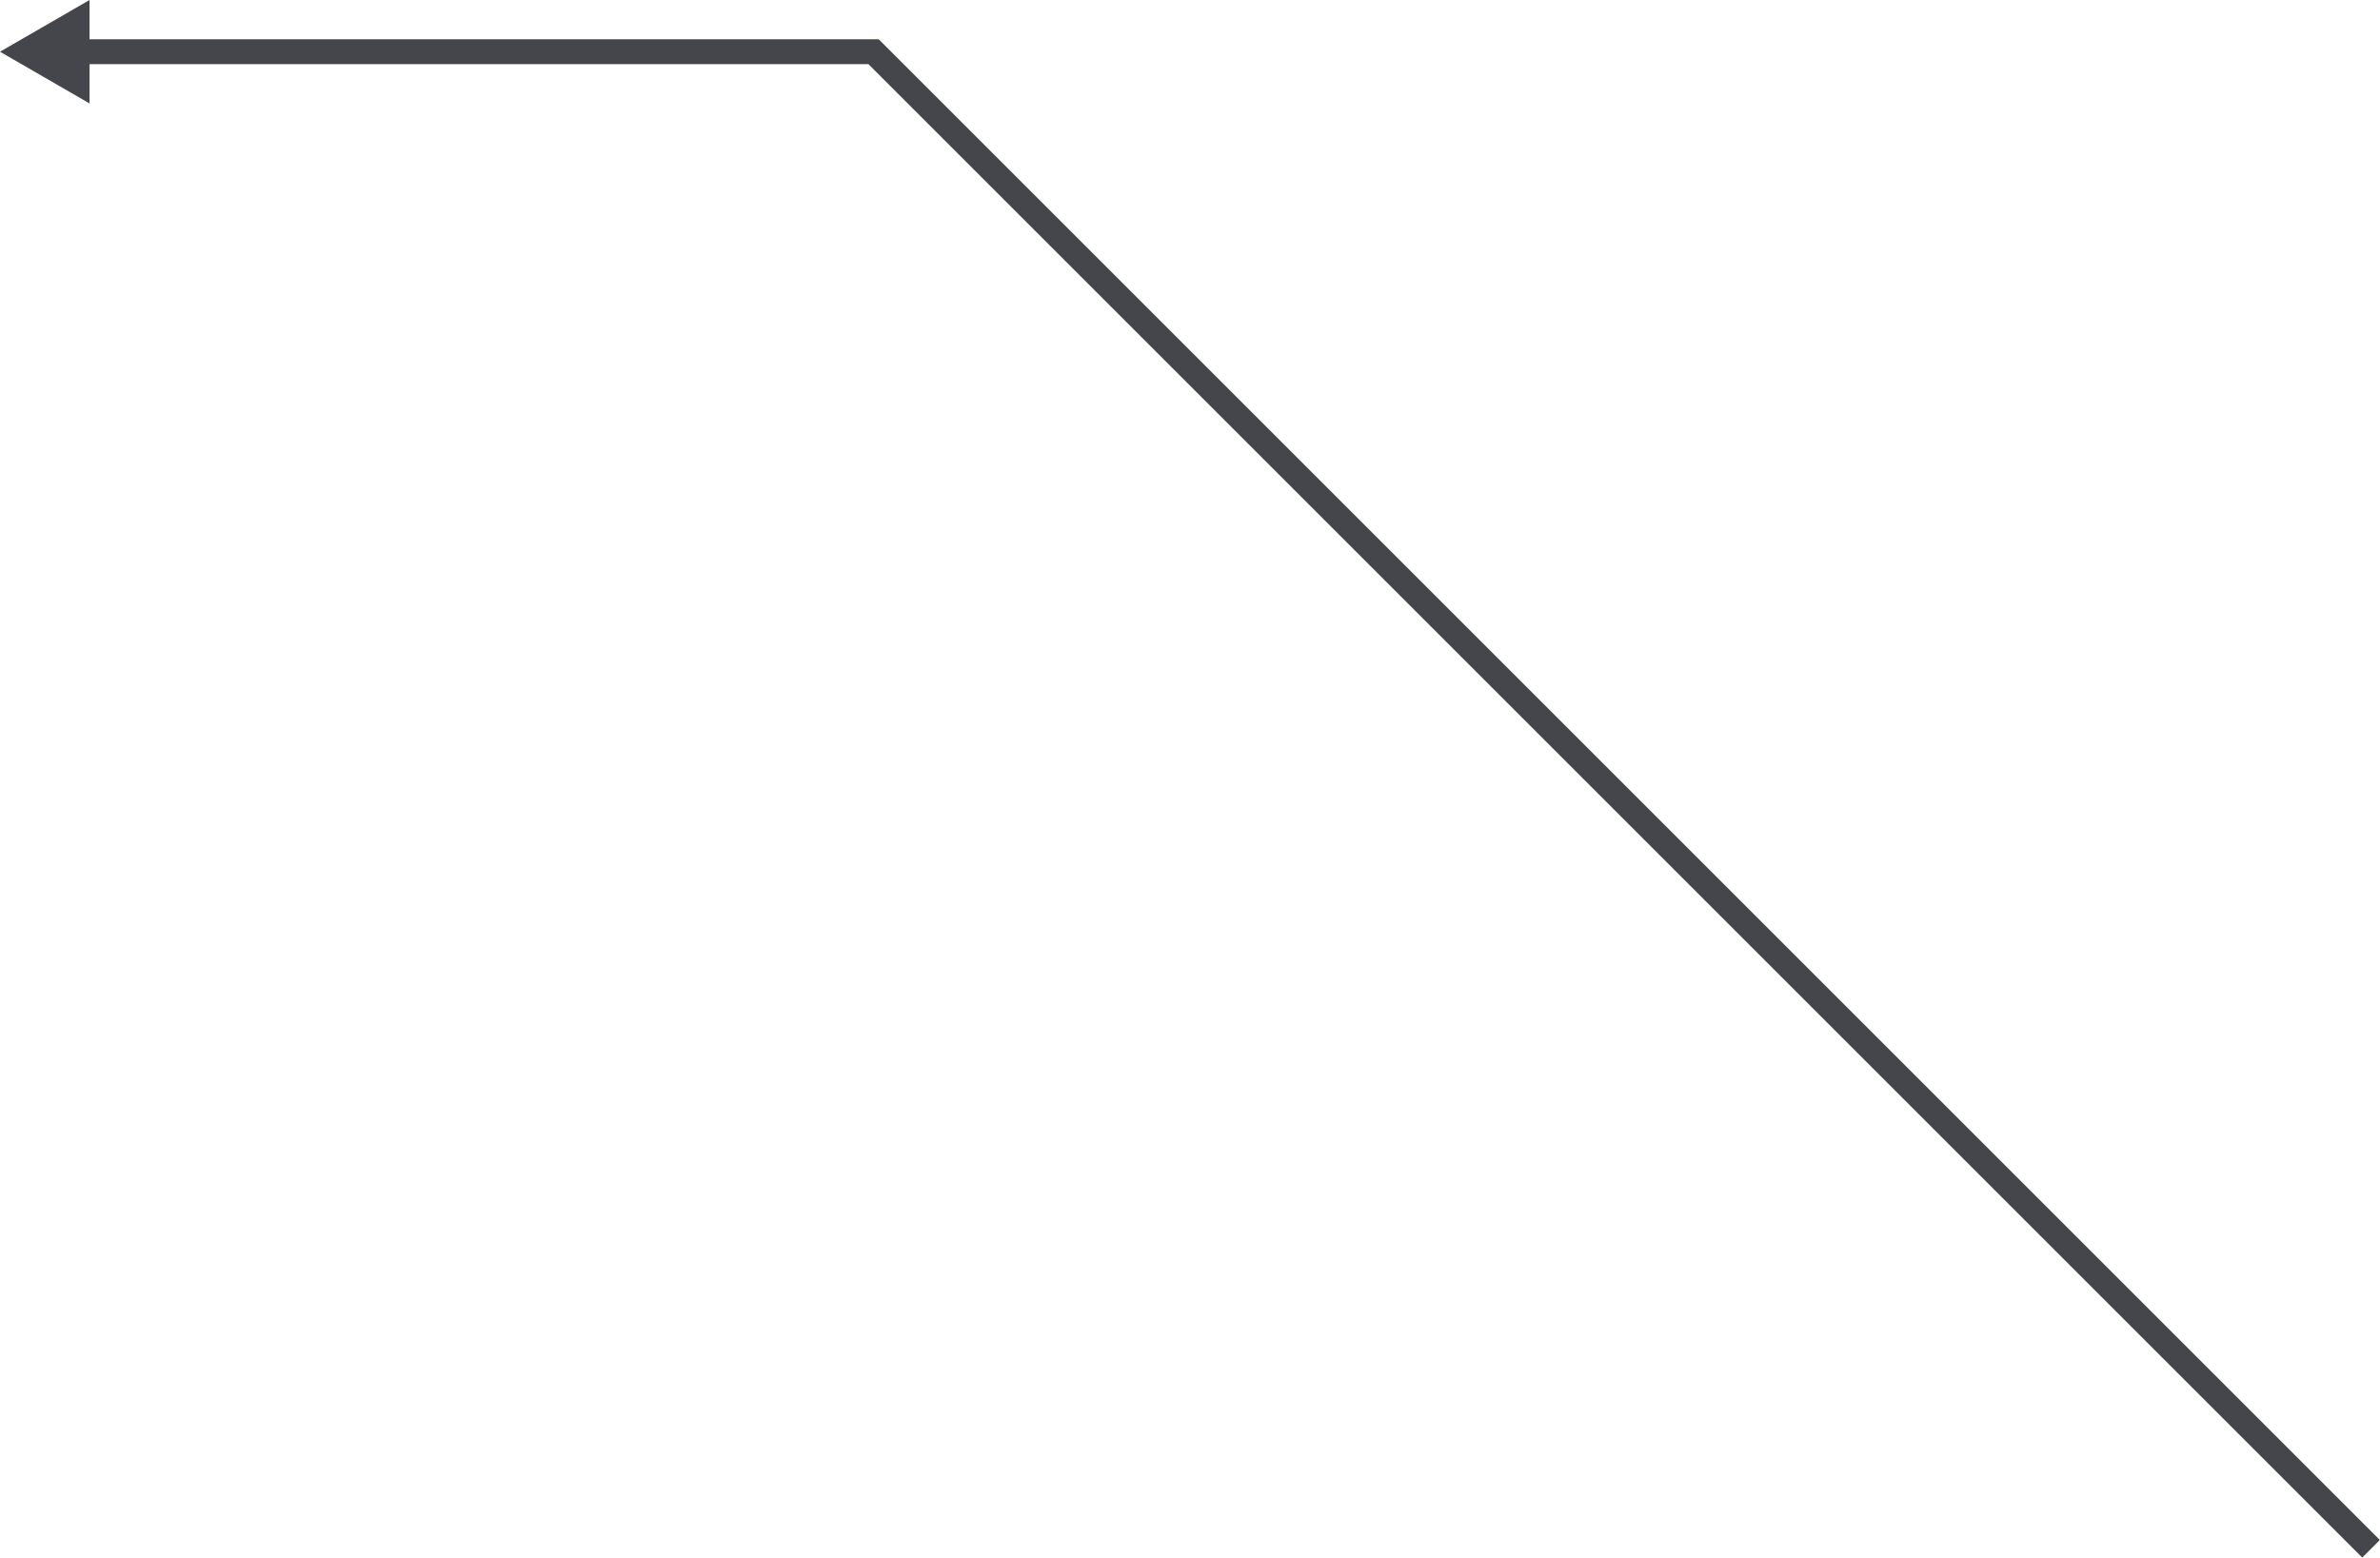
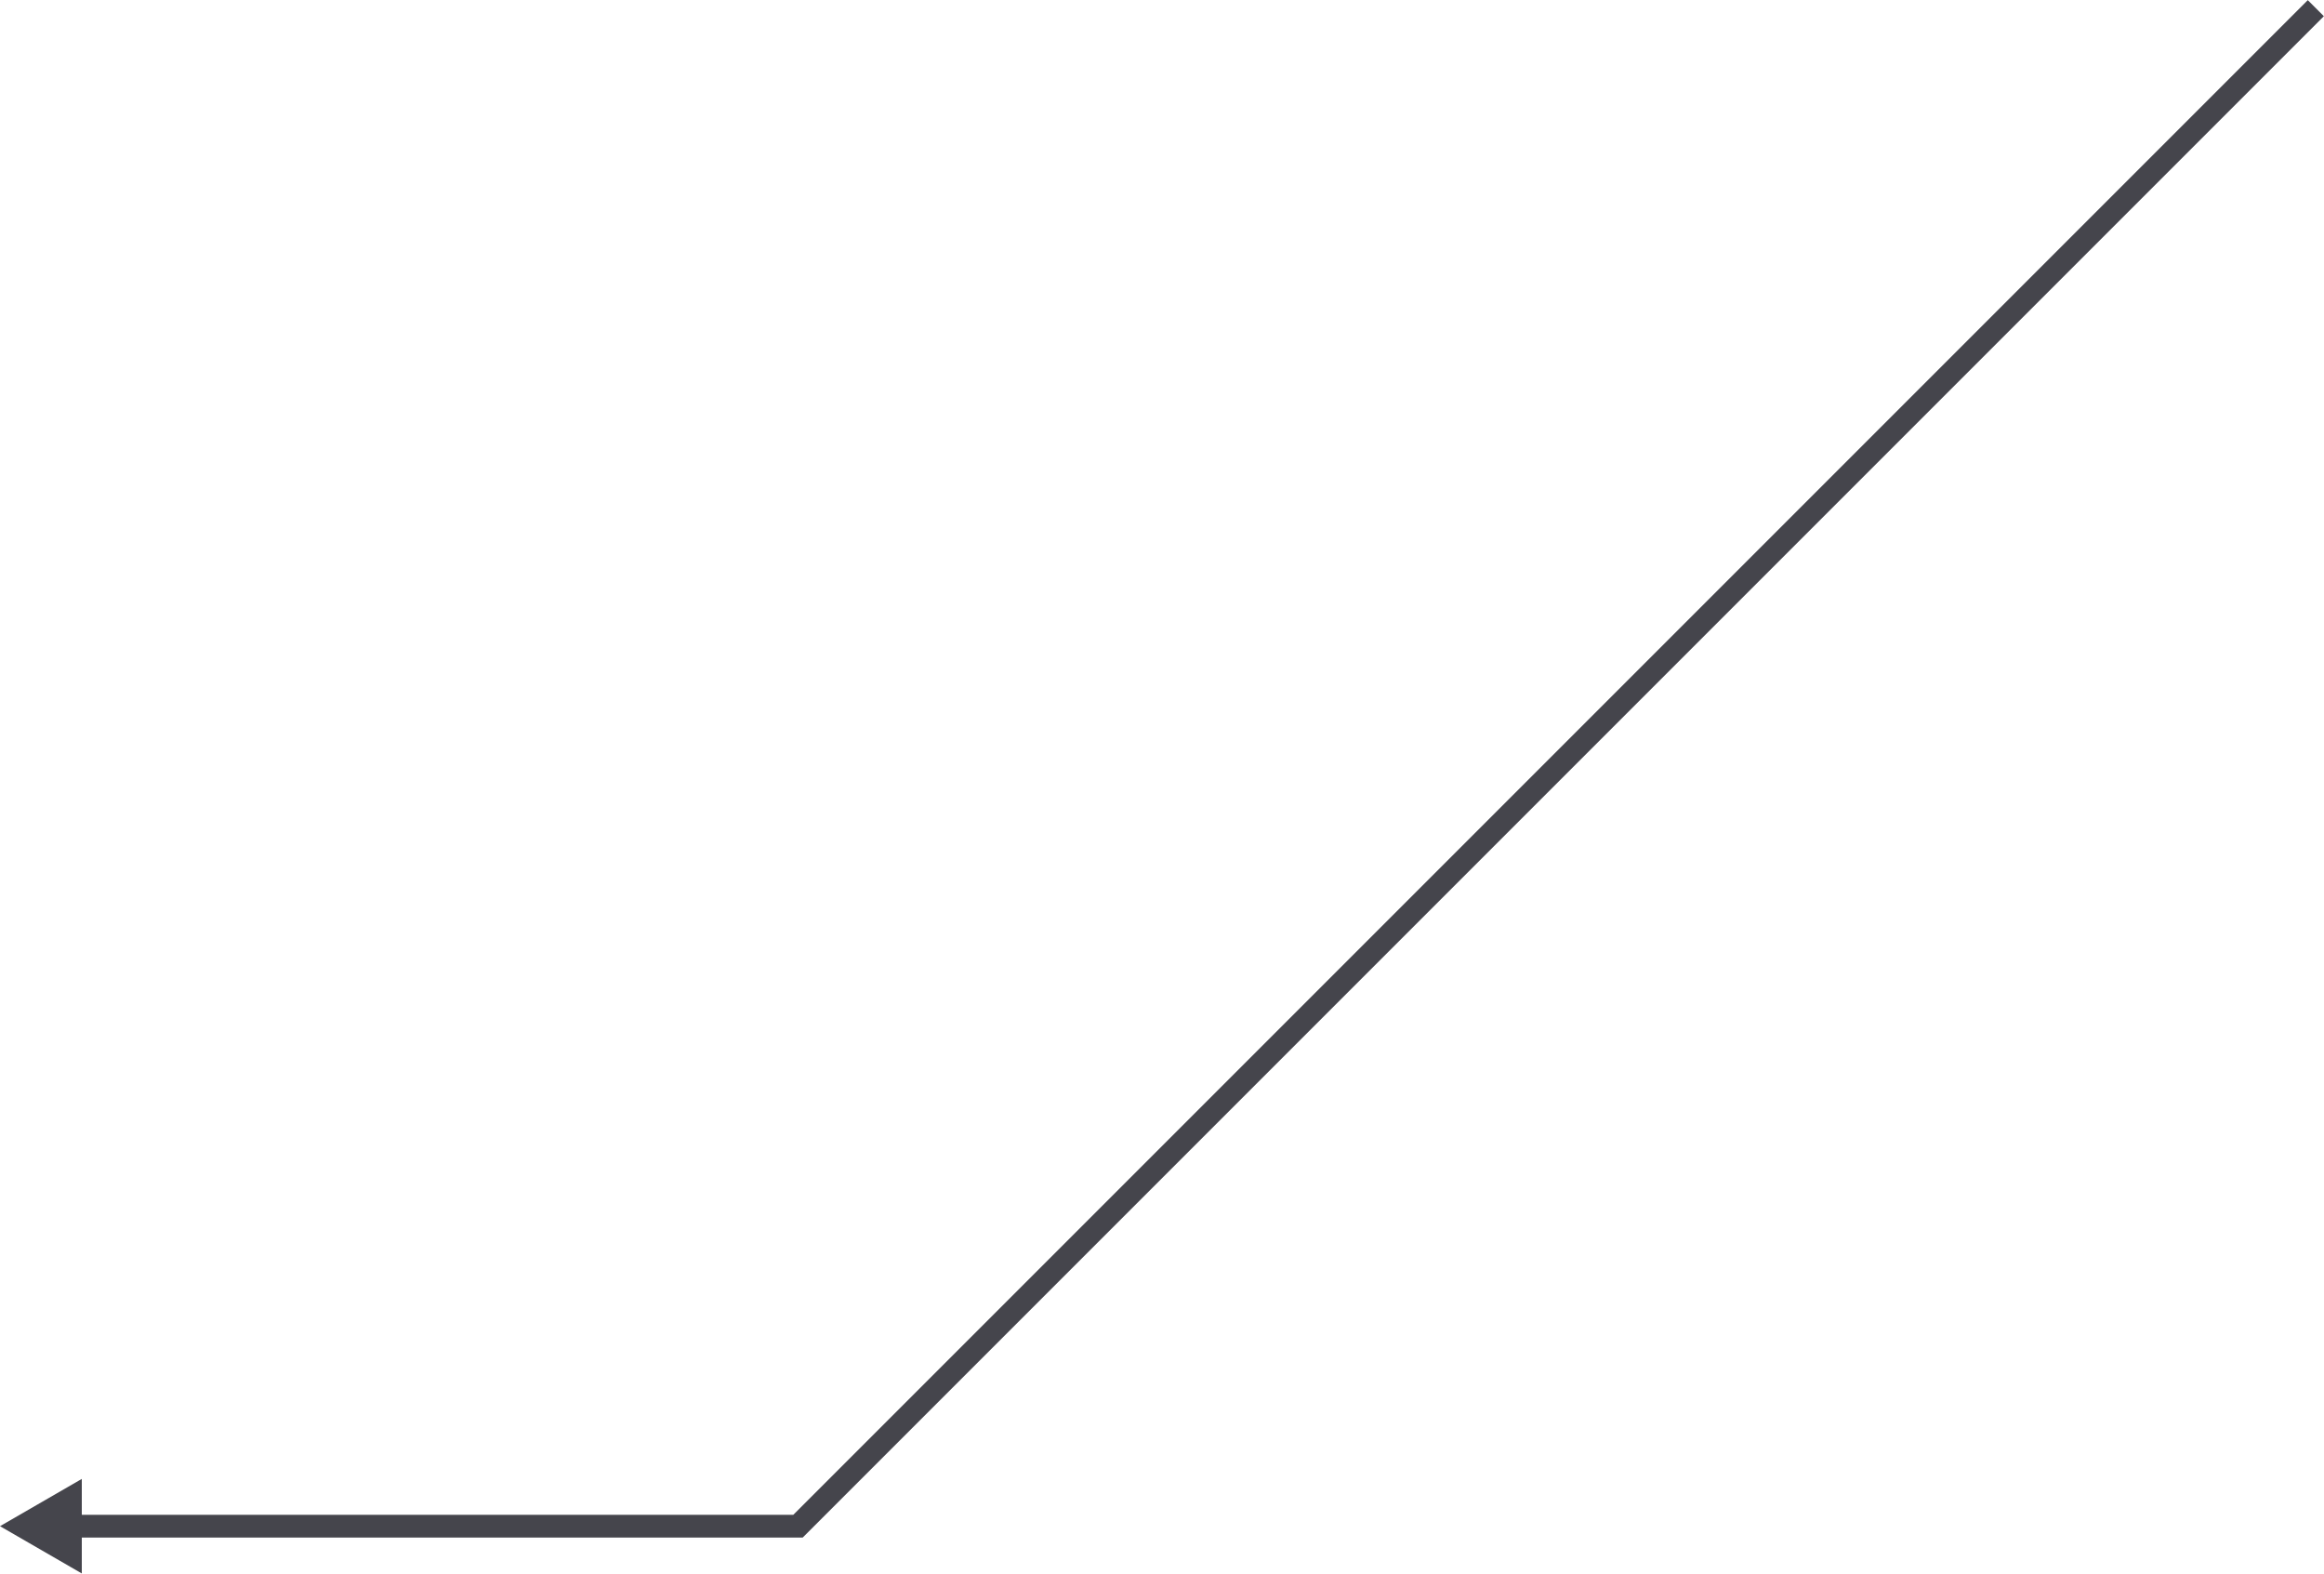
- <svg xmlns="http://www.w3.org/2000/svg" version="1.1" id="Layer_1" x="0px" y="0px" viewBox="0 0 239.2 156.6" style="enable-background:new 0 0 239.2 156.6;" xml:space="preserve">
+ <svg xmlns="http://www.w3.org/2000/svg" version="1.1" id="Layer_1" x="0px" y="0px" viewBox="0 0 255.7 173.1" style="enable-background:new 0 0 255.7 173.1;" xml:space="preserve">
  <style type="text/css">
	.st0{fill:none;stroke:#45454C;stroke-width:2.5;stroke-miterlimit:10;}
	.st1{fill:#45454C;}
</style>
  <g>
    <g>
-       <polyline class="st0" points="238.3,155.7 87.8,5.2 7.5,5.2   " />
+       <polyline class="st0" points="7.5,167.9 87.8,167.9 254.8,0.9   " />
      <g>
-         <polygon class="st1" points="9,0 0,5.2 9,10.4    " />
+         <polygon class="st1" points="9,162.7 0,167.9 9,173.1    " />
      </g>
    </g>
  </g>
</svg>
